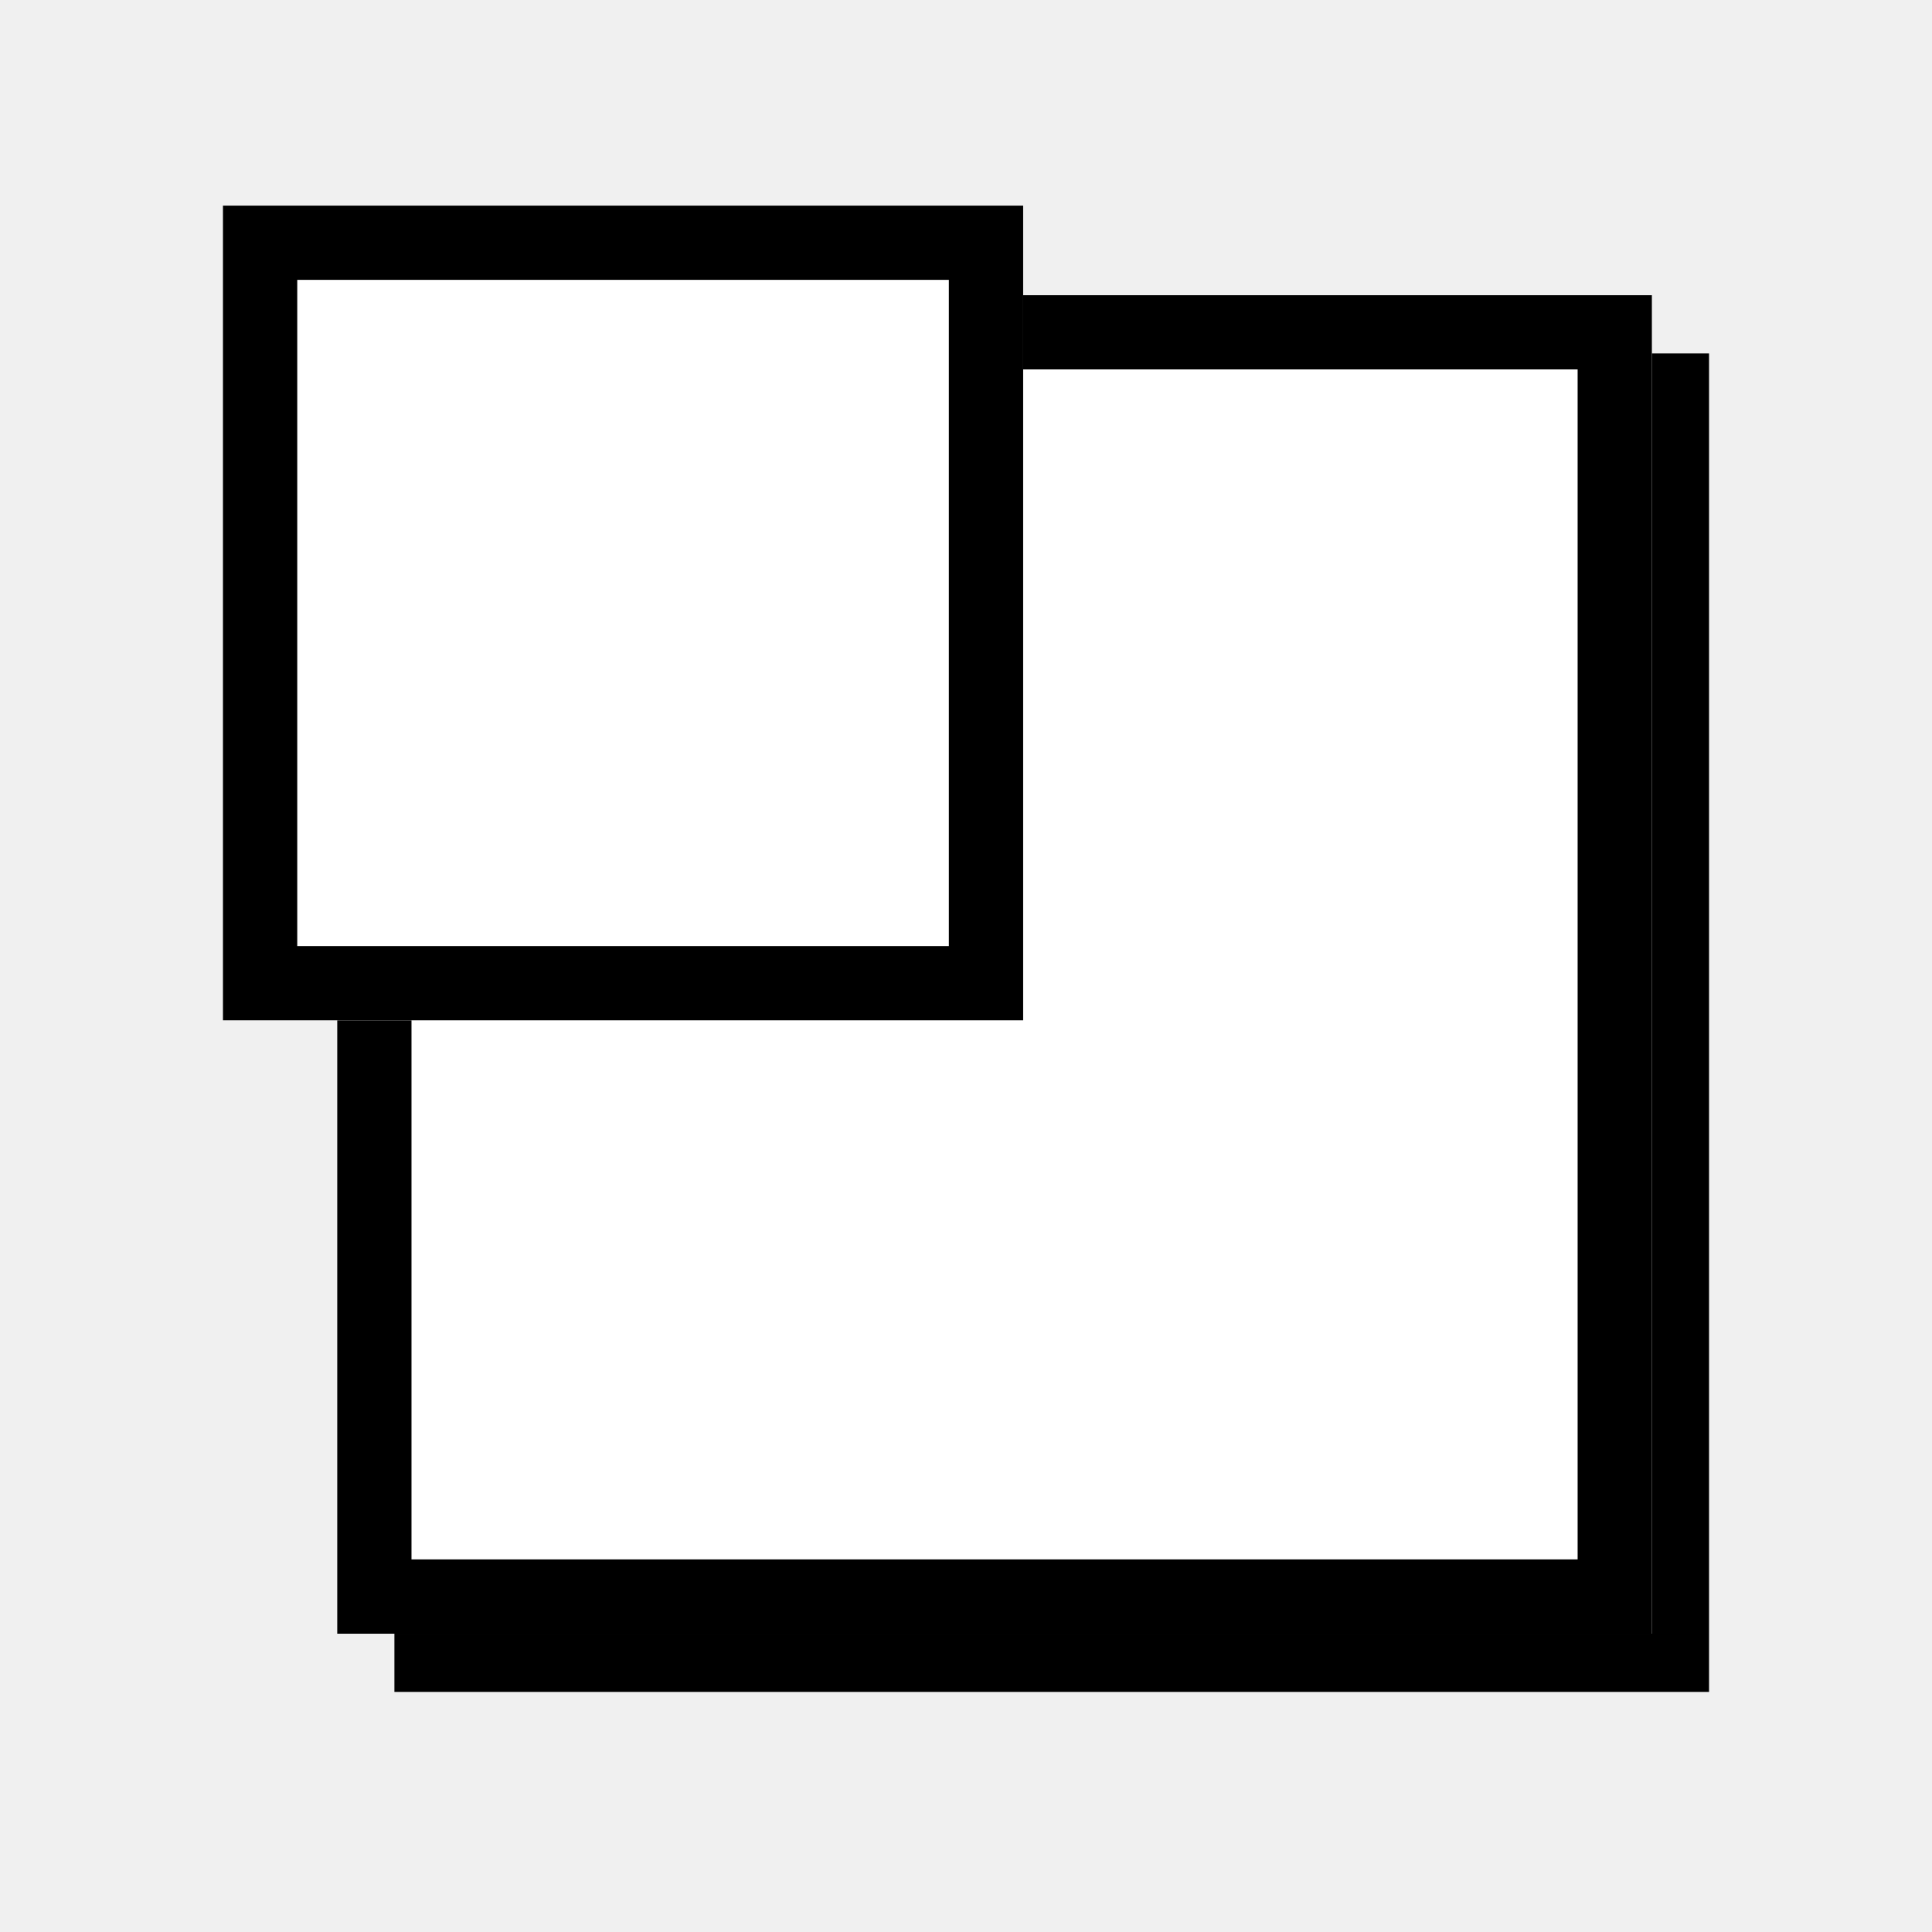
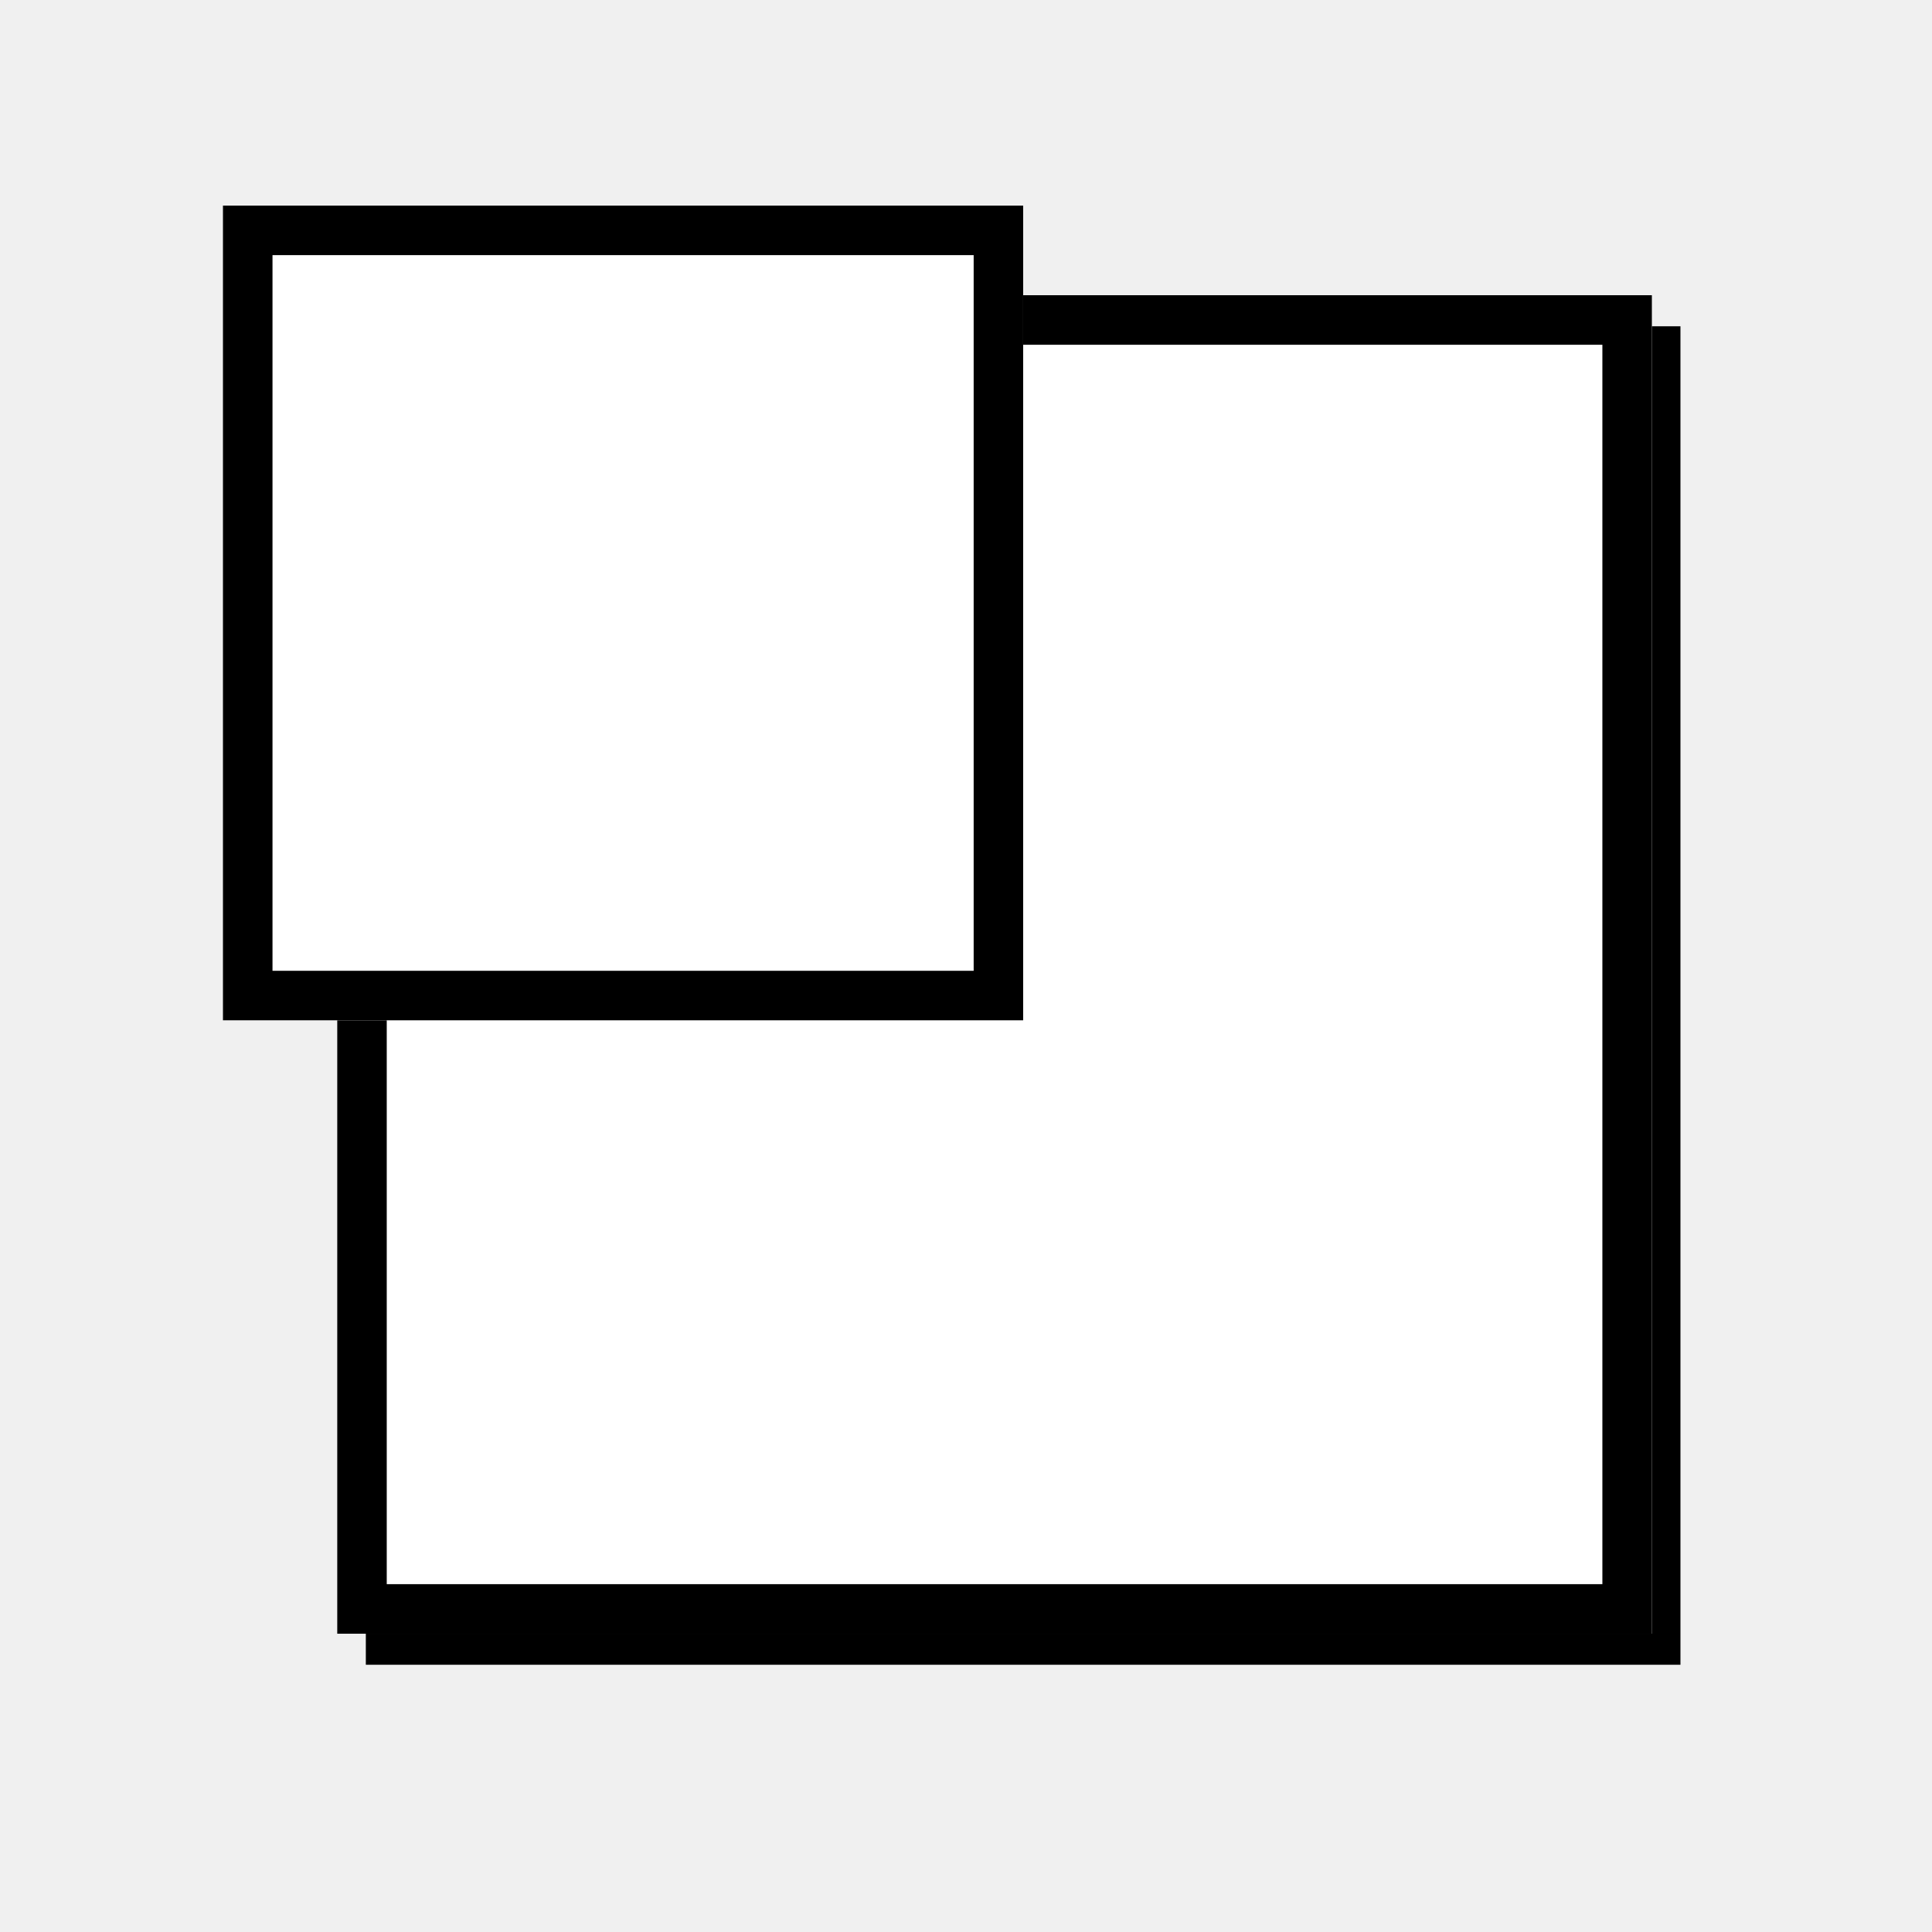
<svg xmlns="http://www.w3.org/2000/svg" width="100%" height="100%" viewBox="0 0 26 26" version="1.1" xml:space="preserve" style="fill-rule:evenodd;clip-rule:evenodd;stroke-linejoin:round;stroke-miterlimit:2;">
  <g id="Drag-Corner" transform="matrix(0.769231,0,0,0.783194,-386.911,-394.674)">
-     <g transform="matrix(1.9594,0,0,1.83465,-285.405,-899.861)">
+     <g transform="matrix(1.9594,0,0,1.83465,-285.905,-900.327)">
      <rect x="405.884" y="768.464" width="11.738" height="12.536" style="fill:white;" />
-       <path d="M417.622,768.464L417.622,781L405.884,781L405.884,768.464L417.622,768.464ZM416.959,769.159L406.547,769.159C406.547,769.159 406.547,780.304 406.547,780.304L416.959,780.304L416.959,769.159Z" />
+       <path d="M417.622,768.464L417.622,781L405.884,781L405.884,768.464L417.622,768.464ZM416.738,769.391L406.769,769.391C406.769,769.391 406.769,780.072 406.769,780.072L416.738,780.072L416.738,769.391Z" />
    </g>
    <g transform="matrix(1.9594,0,0,1.83465,-286.405,-900.861)">
      <rect x="405.884" y="768.464" width="11.738" height="12.536" style="fill:white;" />
-       <path d="M417.622,768.464L417.622,781L405.884,781L405.884,768.464L417.622,768.464ZM416.959,769.159L406.547,769.159C406.547,769.159 406.547,780.304 406.547,780.304L416.959,780.304L416.959,769.159Z" />
+       <path d="M417.622,768.464L417.622,781L405.884,781L405.884,768.464L417.622,768.464ZM417.18,768.928L406.326,768.928L406.326,780.536L417.18,780.536L417.18,768.928Z" />
    </g>
    <g transform="matrix(1.19268,0,0,1.11674,22.7947,-350.713)">
      <rect x="405.884" y="768.464" width="11.738" height="12.536" style="fill:white;" />
-       <path d="M417.622,768.464L417.622,781L405.884,781L405.884,768.464L417.622,768.464ZM416.532,769.607C416.532,769.607 406.974,769.607 406.974,769.607C406.974,769.607 406.974,779.857 406.974,779.857C406.974,779.857 416.532,779.857 416.532,779.857L416.532,769.607Z" />
+       <path d="M417.622,768.464L417.622,781L405.884,781L405.884,768.464L417.622,768.464ZM416.896,769.226C416.896,769.226 406.611,769.226 406.611,769.226L406.611,780.238C406.611,780.238 416.896,780.238 416.896,780.238L416.896,769.226Z" />
    </g>
  </g>
</svg>
